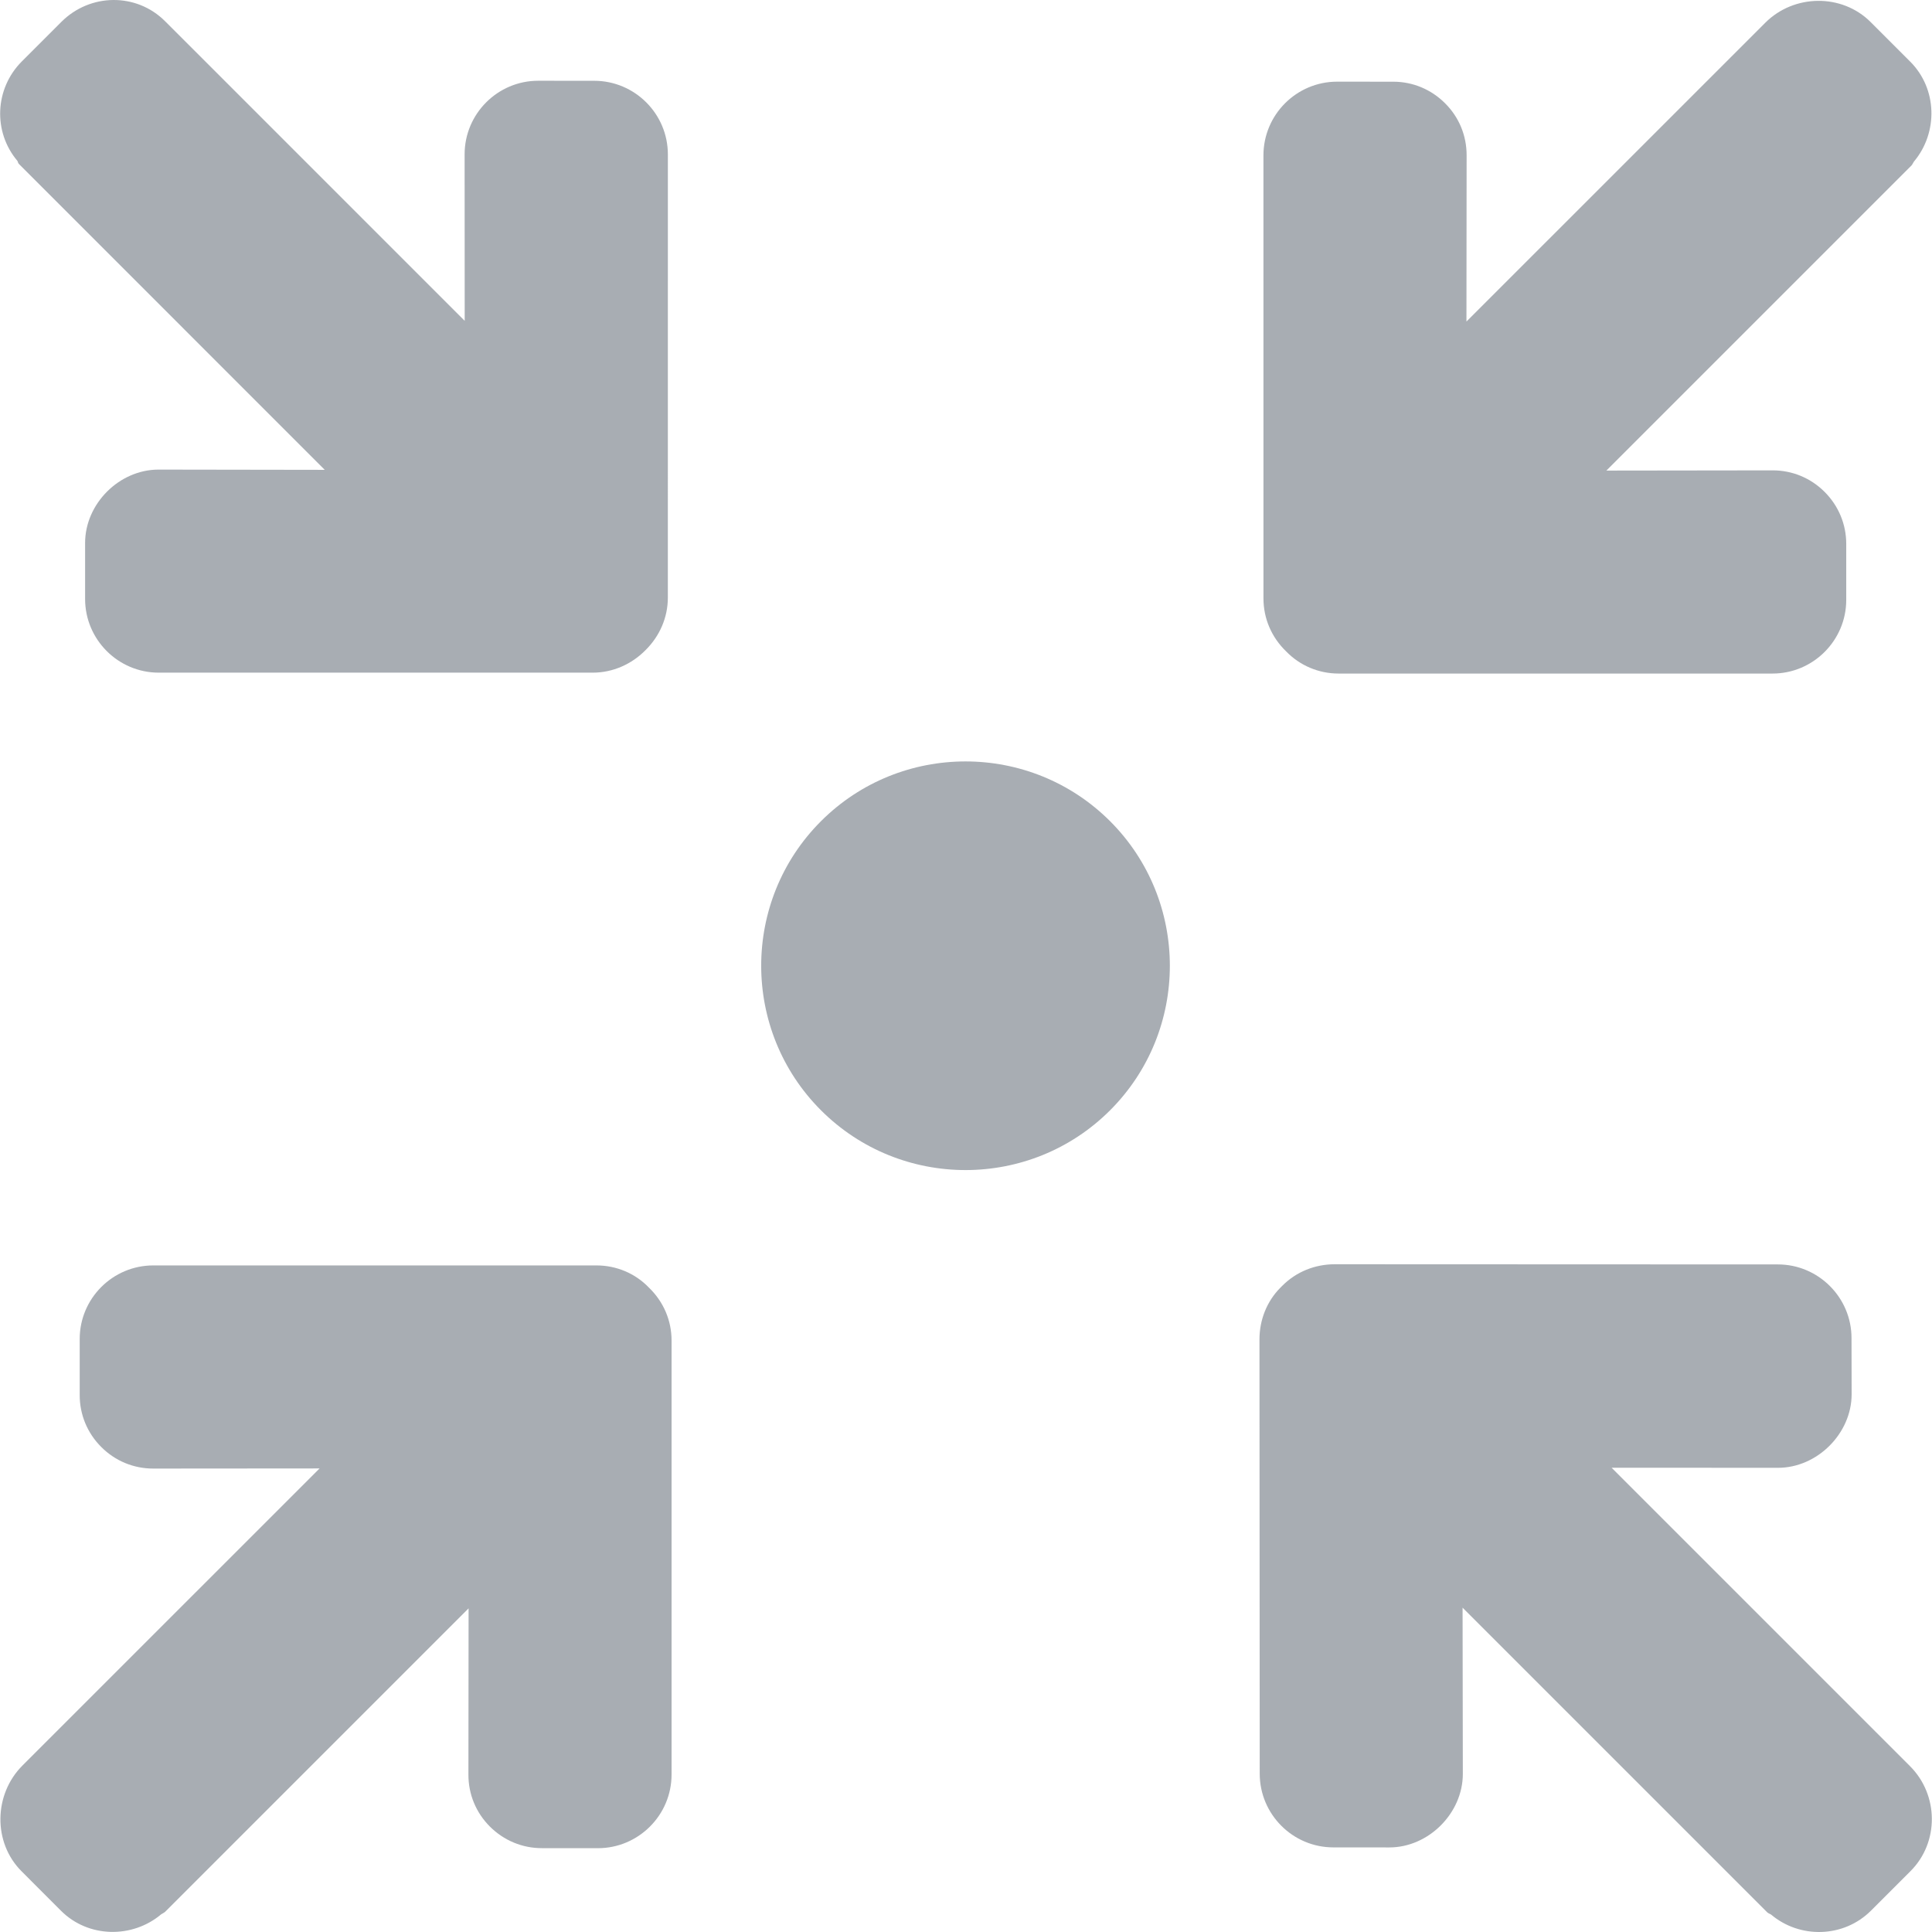
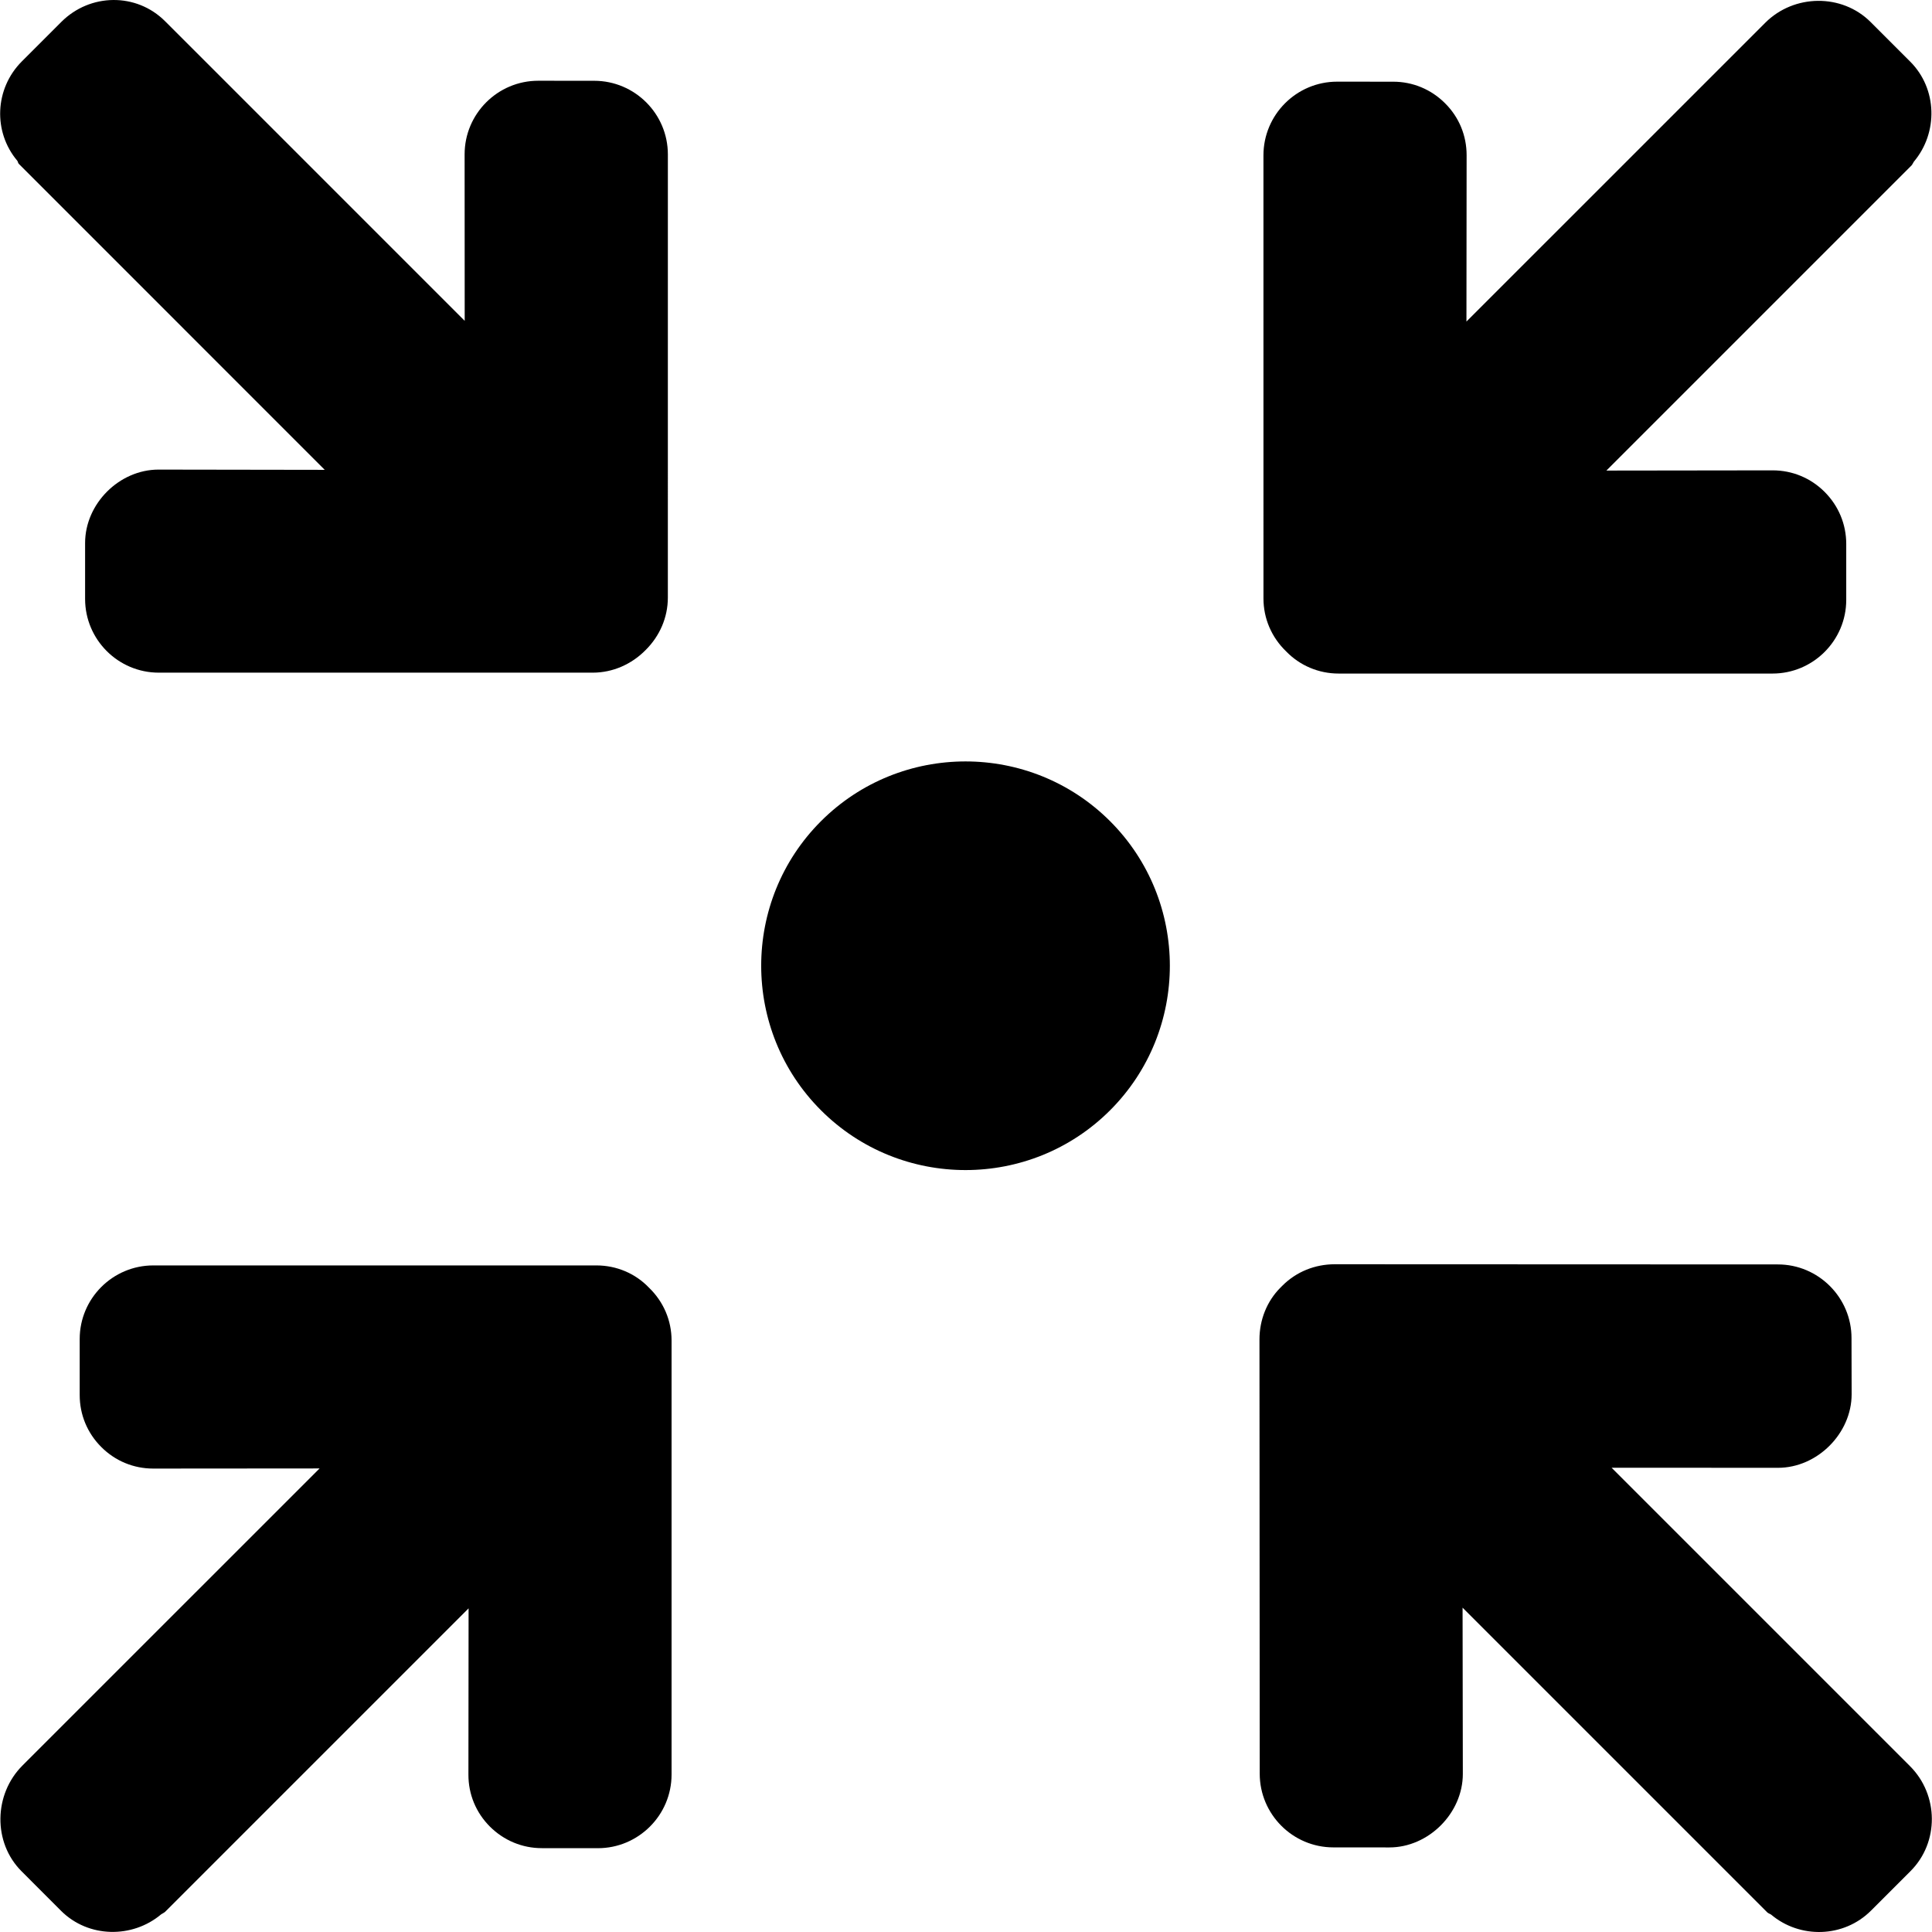
- <svg xmlns="http://www.w3.org/2000/svg" version="1.1" id="Layer_1" x="0px" y="0px" viewBox="0 0 363.477 363.477" style="enable-background:new 0 0 363.477 363.477;" xml:space="preserve" fill="#a8adb3">
+ <svg xmlns="http://www.w3.org/2000/svg" version="1.1" id="Layer_1" x="0px" y="0px" viewBox="0 0 363.477 363.477" style="enable-background:new 0 0 363.477 363.477;" xml:space="preserve">
  <g>
    <g>
      <path d="M111.786,15.199l-10.524-0.008c-7.64,0-13.852,6.212-13.852,13.852l0.016,31.32L37.558,10.487    c-0.032-0.024-0.052-0.048-0.072-0.072l-6.428-6.42C25.654-1.413,16.95-1.289,11.542,4.119l-7.436,7.436    c-5.124,5.132-5.436,13.26-0.84,18.704c0.128,0.196,0.112,0.408,0.284,0.58l57.544,57.556L29.83,88.347    c-7.396,0-13.82,6.42-13.82,13.812v10.524c0,7.648,6.22,13.868,13.864,13.868h81.64c3.78,0,7.344-1.592,9.968-4.272    c2.612-2.596,4.168-6.088,4.164-9.86l0.004-83.36C125.654,21.419,119.434,15.199,111.786,15.199z" />
    </g>
  </g>
  <g>
    <g>
      <path d="M359.342,332.279l-6.42-6.42c-0.024-0.024-0.048-0.048-0.072-0.072l-49.656-49.656l31.312,0.016    c7.384,0,13.852-6.46,13.852-13.852l-0.024-10.544c0.008-7.64-6.228-13.876-13.868-13.868l-83.38-0.032    c-3.688,0.008-7.196,1.4-9.824,4.032l-0.376,0.376c-2.532,2.54-3.936,6.048-3.936,9.728l0.048,81.696    c0,7.648,6.212,13.876,13.856,13.876l10.52,0.008c7.384,0.008,13.836-6.444,13.836-13.836l-0.048-31.272l57.328,57.328    c0.18,0.18,0.5,0.268,0.696,0.4c5.444,4.6,13.688,4.396,18.812-0.728l7.444-7.444    C364.842,346.615,364.758,337.695,359.342,332.279z" />
    </g>
  </g>
  <g>
    <g>
      <path d="M122.074,242.234c-2.54-2.648-6.08-4.164-9.86-4.164h-83.36c-7.64-0.008-13.864,6.212-13.86,13.852v10.532    c-0.004,3.688,1.432,7.156,4.06,9.78c2.62,2.628,6.084,4.056,9.776,4.056l31.292-0.024L10.71,325.674    c-0.024,0.024-0.04,0.04-0.064,0.064l-5.588,5.584l-0.836,0.84c-5.408,5.408-5.58,14.476-0.18,19.876l7.444,7.452    c5.124,5.116,13.412,5.24,18.852,0.648c0.196-0.132,0.564-0.296,0.736-0.468l57.084-57.084l-0.032,31.288    c-0.008,3.684,1.416,7.14,4.036,9.764c2.624,2.62,6.104,4.072,9.792,4.064l10.524,0.008c3.828,0,7.288-1.556,9.804-4.072    c2.512-2.508,4.064-5.976,4.064-9.796v-81.64C126.346,248.422,124.83,244.883,122.074,242.234z" />
    </g>
  </g>
  <g>
    <g>
      <path d="M359.382,11.599l-7.452-7.452c-5.4-5.4-14.412-5.276-19.82,0.132l-6.42,6.42c-0.032,0.024-0.048,0.048-0.072,0.072    L275.89,60.495l0.032-31.296c0-3.692-1.416-7.14-4.04-9.756c-2.624-2.636-6.108-4.08-9.788-4.072l-10.532-0.008    c-7.648,0-13.864,6.22-13.864,13.868l0.004,83.352c0,3.772,1.516,7.312,4.264,9.964c2.556,2.648,6.096,4.172,9.868,4.172h81.64    c3.82,0,7.288-1.556,9.796-4.064c2.516-2.516,4.072-5.976,4.072-9.796v-10.524c0-3.696-1.44-7.164-4.064-9.788    c-2.616-2.62-6.084-4.056-9.772-4.056l-31.288,0.04l57.4-57.4c0.172-0.18,0.312-0.516,0.444-0.712    C364.654,24.975,364.498,16.715,359.382,11.599z" />
    </g>
  </g>
  <g>
    <g>
      <path d="M208.846,154.495c-15.004-14.992-39.396-14.992-54.392,0c-14.996,14.992-14.996,39.392,0.004,54.392    c14.992,14.992,39.392,14.992,54.388,0C223.838,193.895,223.838,169.487,208.846,154.495z" />
    </g>
  </g>
  <g>
</g>
  <g>
</g>
  <g>
</g>
  <g>
</g>
  <g>
</g>
  <g>
</g>
  <g>
</g>
  <g>
</g>
  <g>
</g>
  <g>
</g>
  <g>
</g>
  <g>
</g>
  <g>
</g>
  <g>
</g>
  <g>
</g>
</svg>
